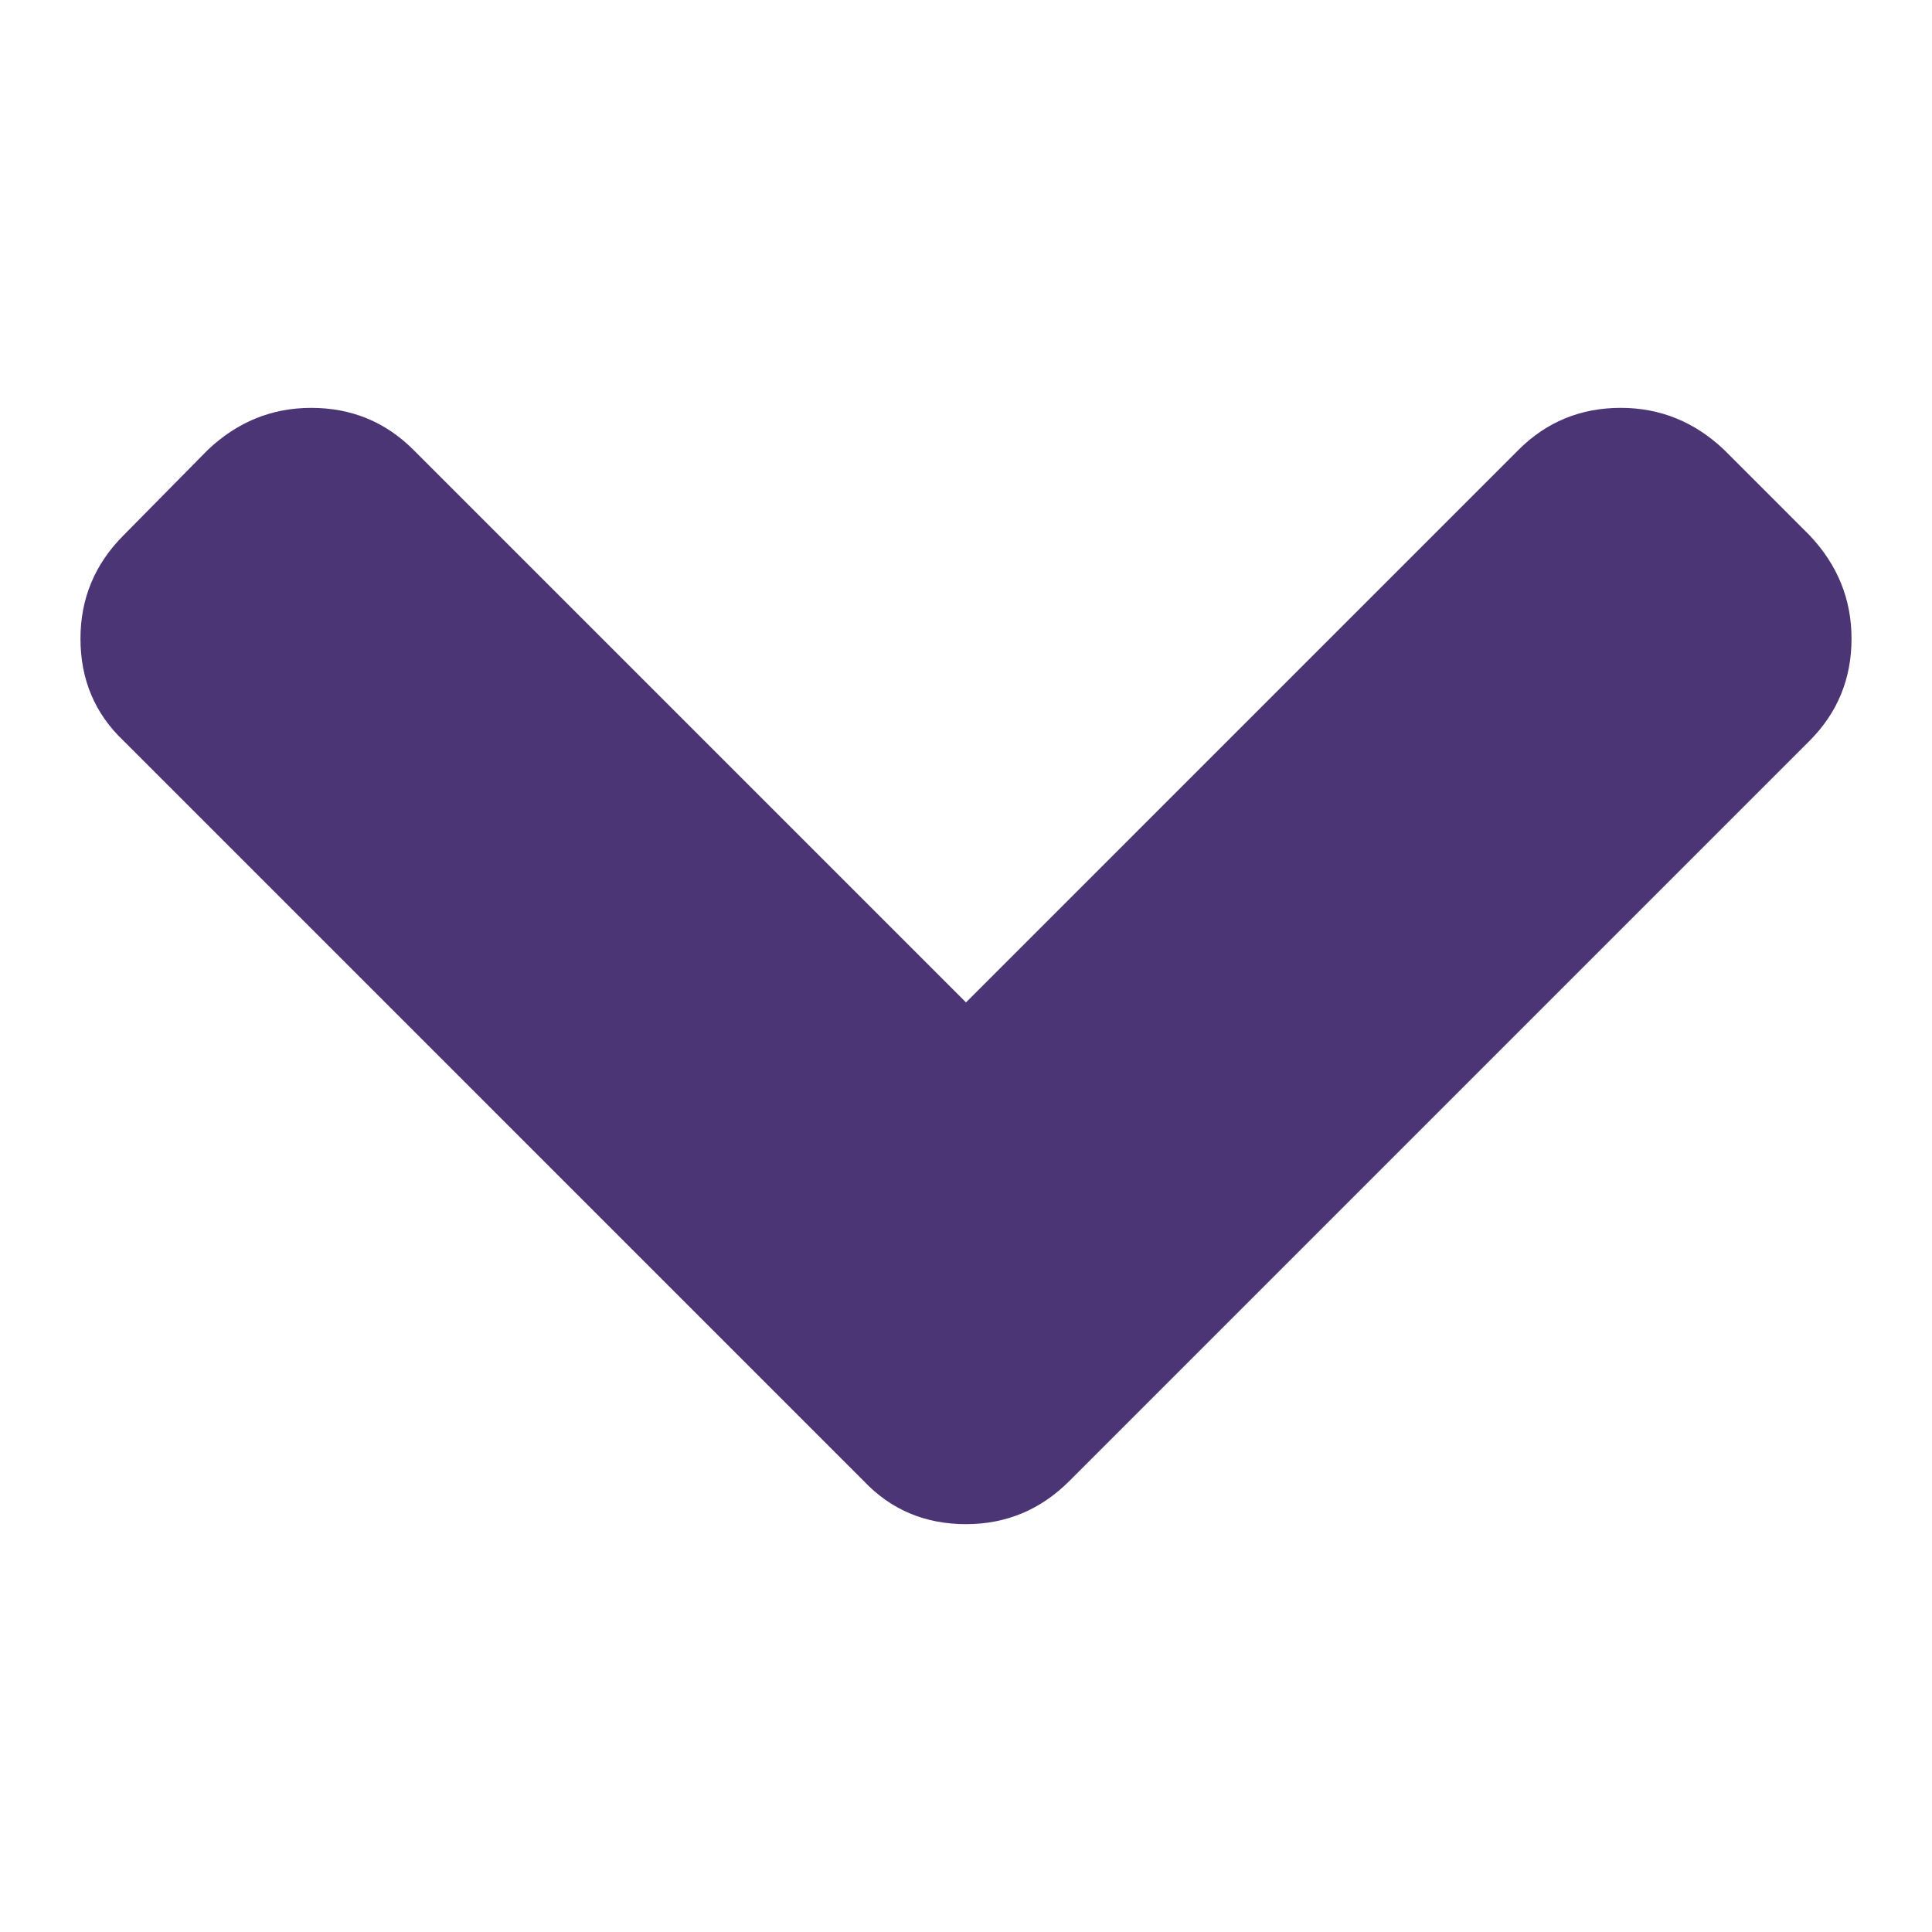
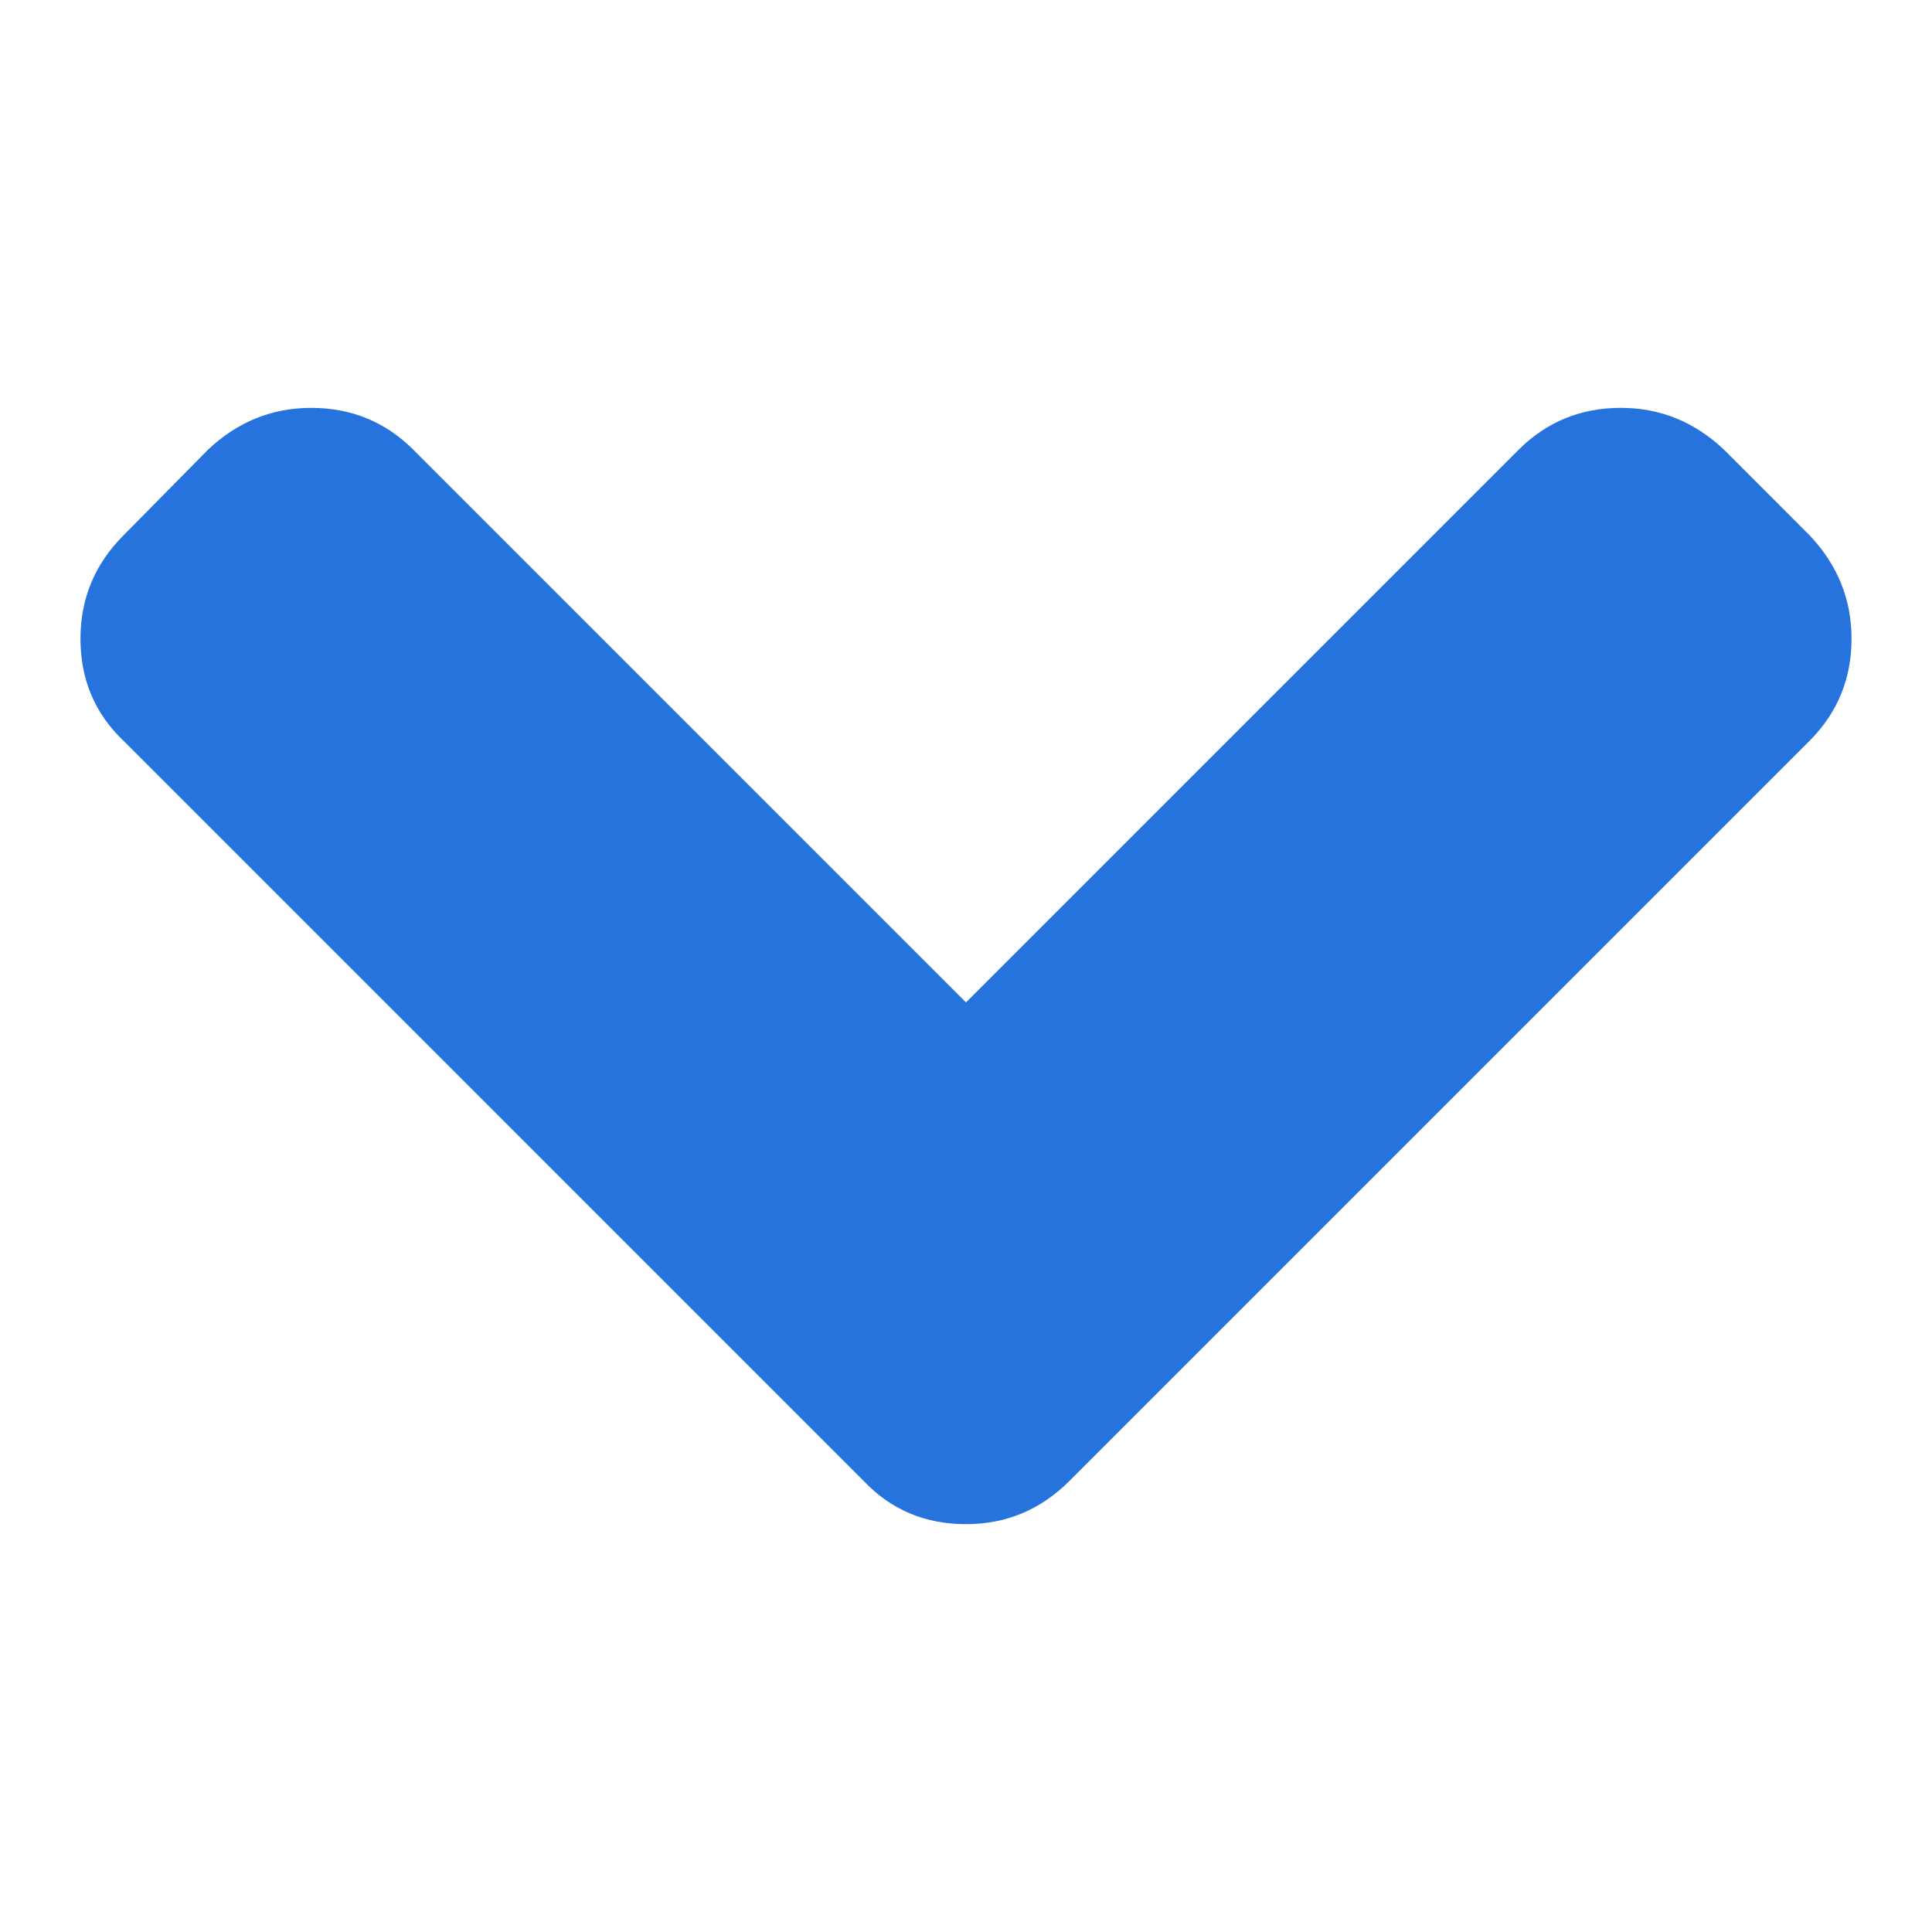
<svg xmlns="http://www.w3.org/2000/svg" id="SvgjsSvg1001" width="288" height="288" version="1.1">
  <defs id="SvgjsDefs1002" />
  <g id="SvgjsG1008" transform="matrix(0.9167,0,0,0.9167,11.99517,11.99523)">
    <svg width="288" height="288" enable-background="new 0 0 444.819 444.819" viewBox="0 0 444.819 444.819">
-       <path fill="#4C3575" d="M434.252,114.203l-21.409-21.416c-7.419-7.04-16.084-10.561-25.975-10.561c-10.095,0-18.657,3.521-25.7,10.561   L222.41,231.549L83.653,92.791c-7.042-7.04-15.606-10.561-25.697-10.561c-9.896,0-18.559,3.521-25.979,10.561l-21.128,21.416   C3.615,121.436,0,130.099,0,140.188c0,10.277,3.619,18.842,10.848,25.693l185.864,185.865c6.855,7.23,15.416,10.848,25.697,10.848   c10.088,0,18.75-3.617,25.977-10.848l185.865-185.865c7.043-7.044,10.567-15.608,10.567-25.693   C444.819,130.287,441.295,121.629,434.252,114.203z" class="color20ade4 svgShape" />
+       <path fill="#2673DD" d="M434.252,114.203l-21.409-21.416c-7.419-7.04-16.084-10.561-25.975-10.561c-10.095,0-18.657,3.521-25.7,10.561   L222.41,231.549L83.653,92.791c-7.042-7.04-15.606-10.561-25.697-10.561c-9.896,0-18.559,3.521-25.979,10.561l-21.128,21.416   C3.615,121.436,0,130.099,0,140.188c0,10.277,3.619,18.842,10.848,25.693l185.864,185.865c6.855,7.23,15.416,10.848,25.697,10.848   c10.088,0,18.75-3.617,25.977-10.848l185.865-185.865c7.043-7.044,10.567-15.608,10.567-25.693   C444.819,130.287,441.295,121.629,434.252,114.203z" class="svgShape" />
    </svg>
  </g>
</svg>
